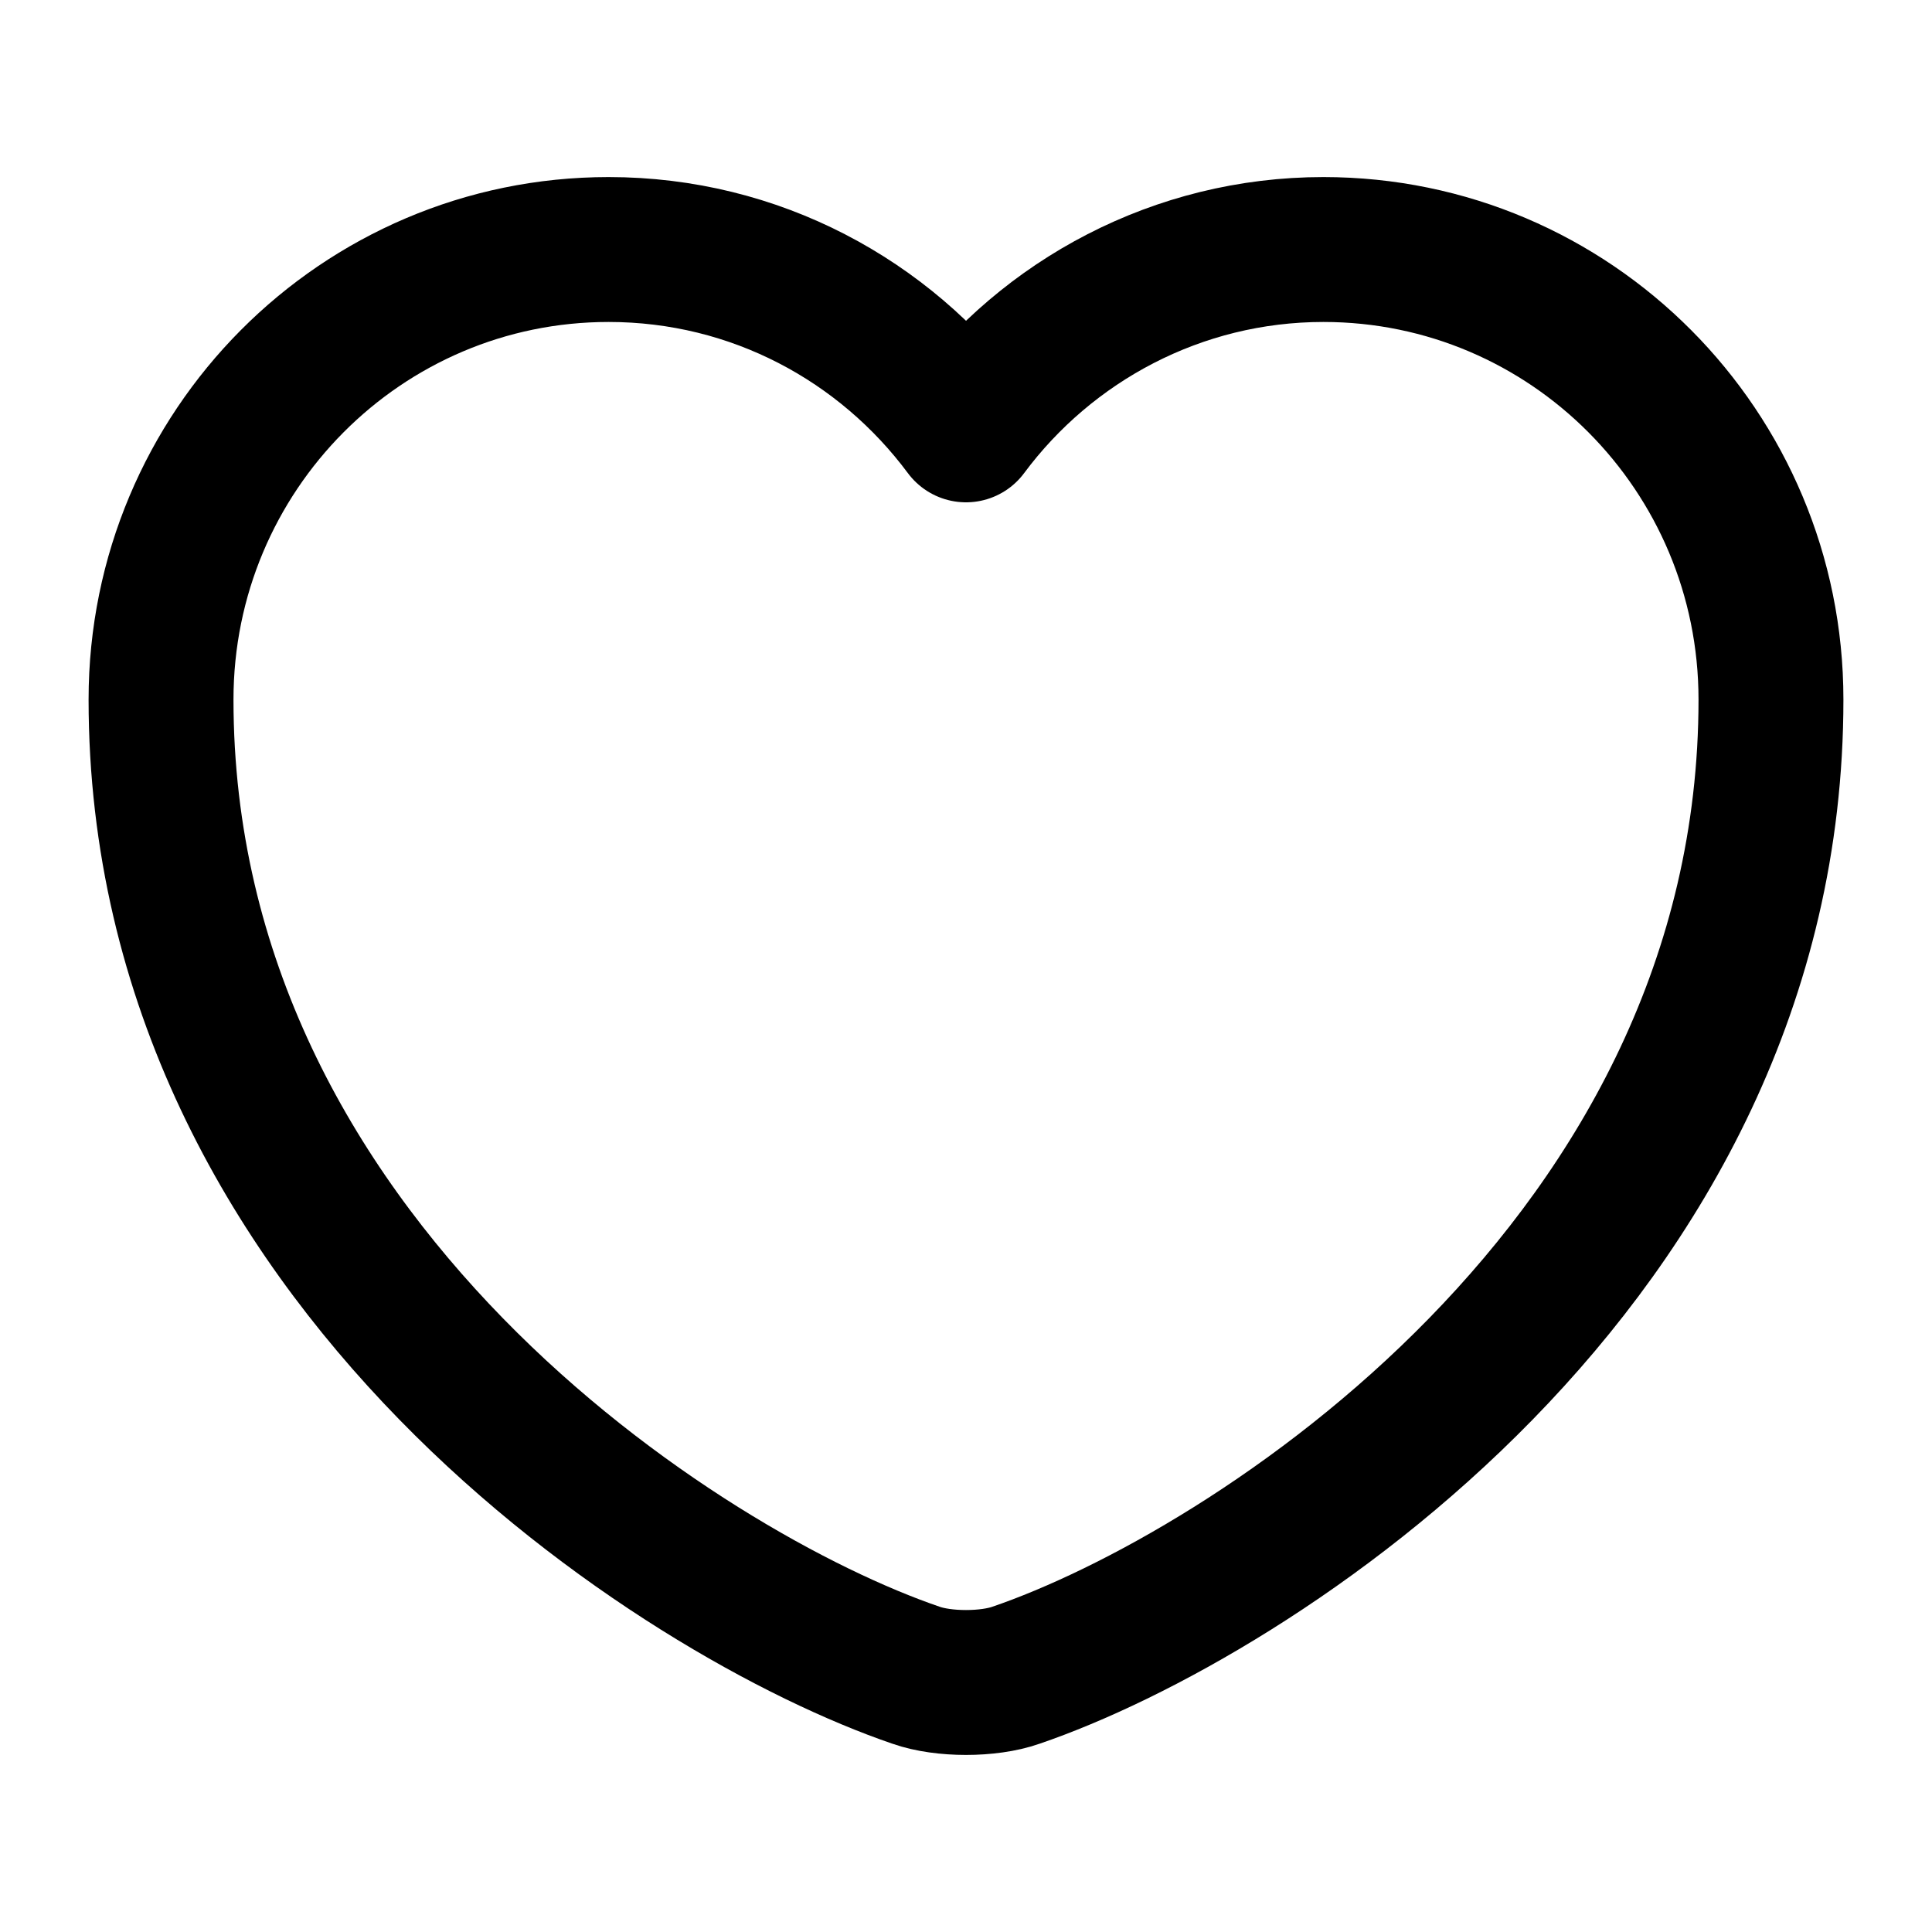
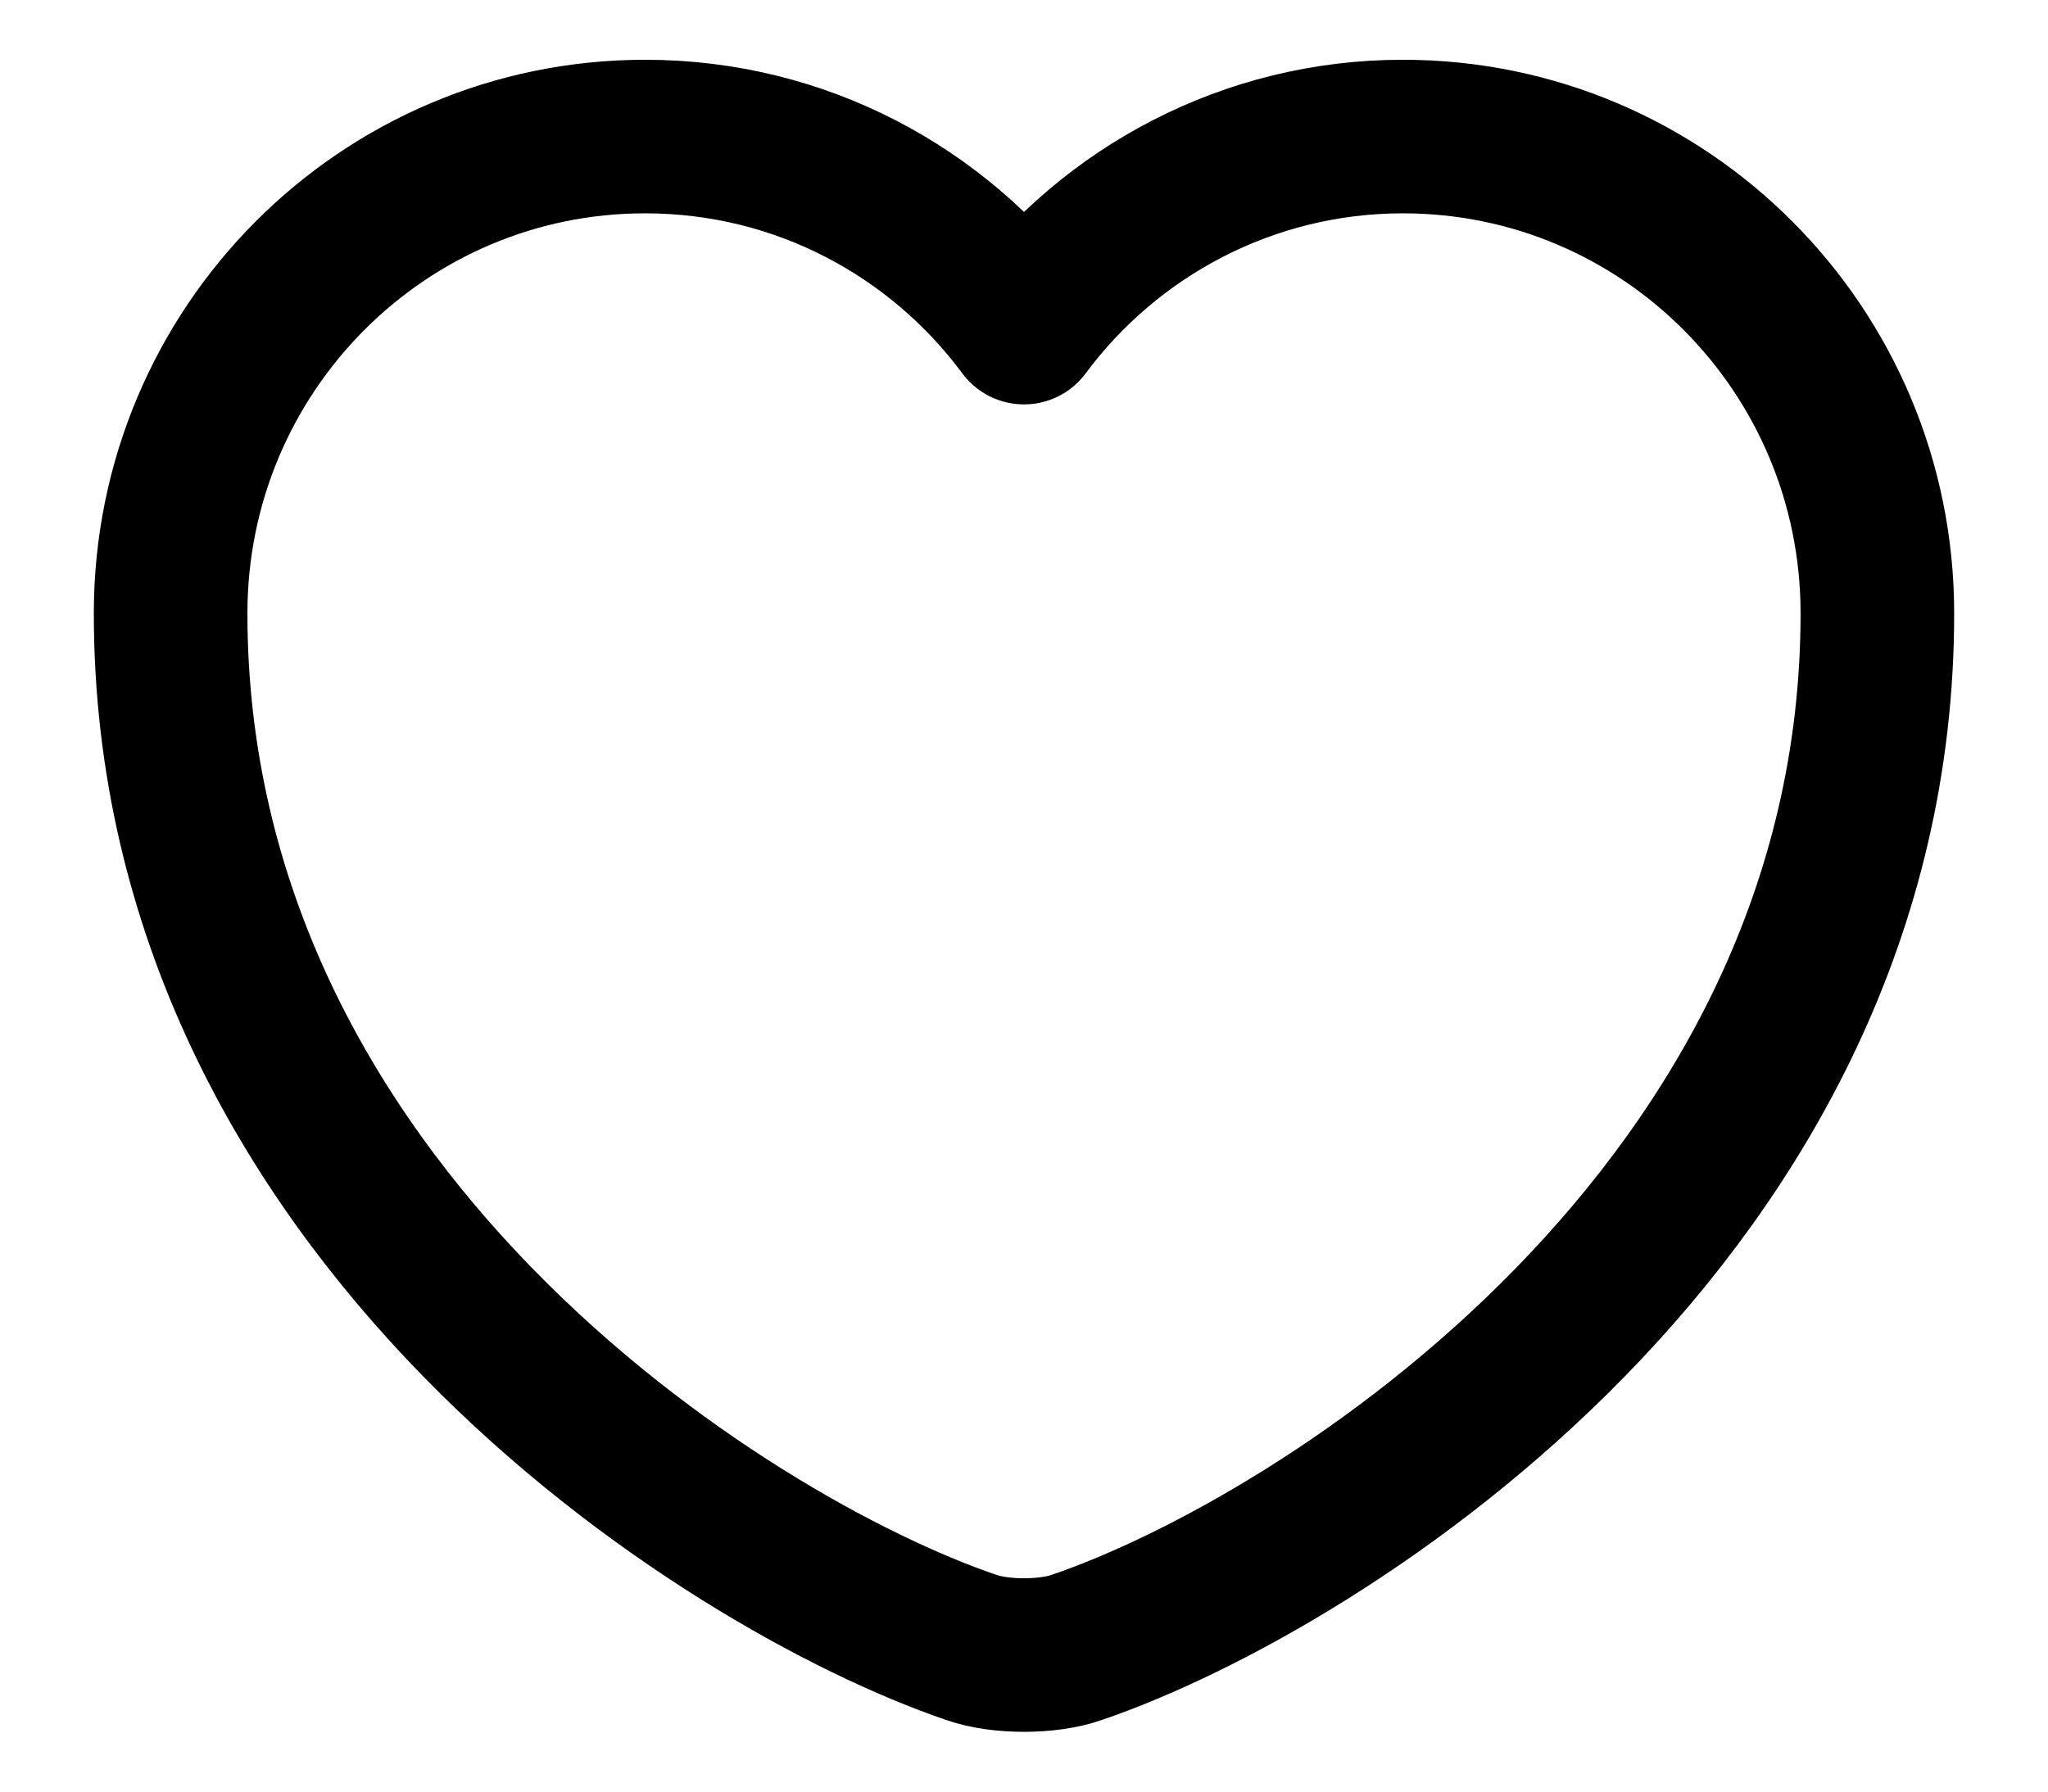
- <svg xmlns="http://www.w3.org/2000/svg" width="20" height="20" viewBox="0 0 20 20" fill="none">
-   <path d="M10.517 17.342C10.233 17.442 9.767 17.442 9.483 17.342C7.067 16.517 1.667 13.075 1.667 7.242C1.667 4.667 3.742 2.583 6.3 2.583C7.817 2.583 9.158 3.317 10 4.45C10.842 3.317 12.192 2.583 13.7 2.583C16.258 2.583 18.333 4.667 18.333 7.242C18.333 13.075 12.933 16.517 10.517 17.342Z" stroke="black" stroke-width="1.5" stroke-linecap="round" stroke-linejoin="round" />
+ <svg xmlns="http://www.w3.org/2000/svg" width="16" height="14" viewBox="0 0 16 14" fill="none">
+   <path d="M8.413 12.873C8.187 12.953 7.813 12.953 7.587 12.873C5.653 12.213 1.333 9.46 1.333 4.793C1.333 2.733 2.993 1.067 5.04 1.067C6.253 1.067 7.327 1.653 8 2.56C8.673 1.653 9.753 1.067 10.96 1.067C13.007 1.067 14.667 2.733 14.667 4.793C14.667 9.46 10.347 12.213 8.413 12.873Z" stroke="black" stroke-width="1.2" stroke-linecap="round" stroke-linejoin="round" />
</svg>
